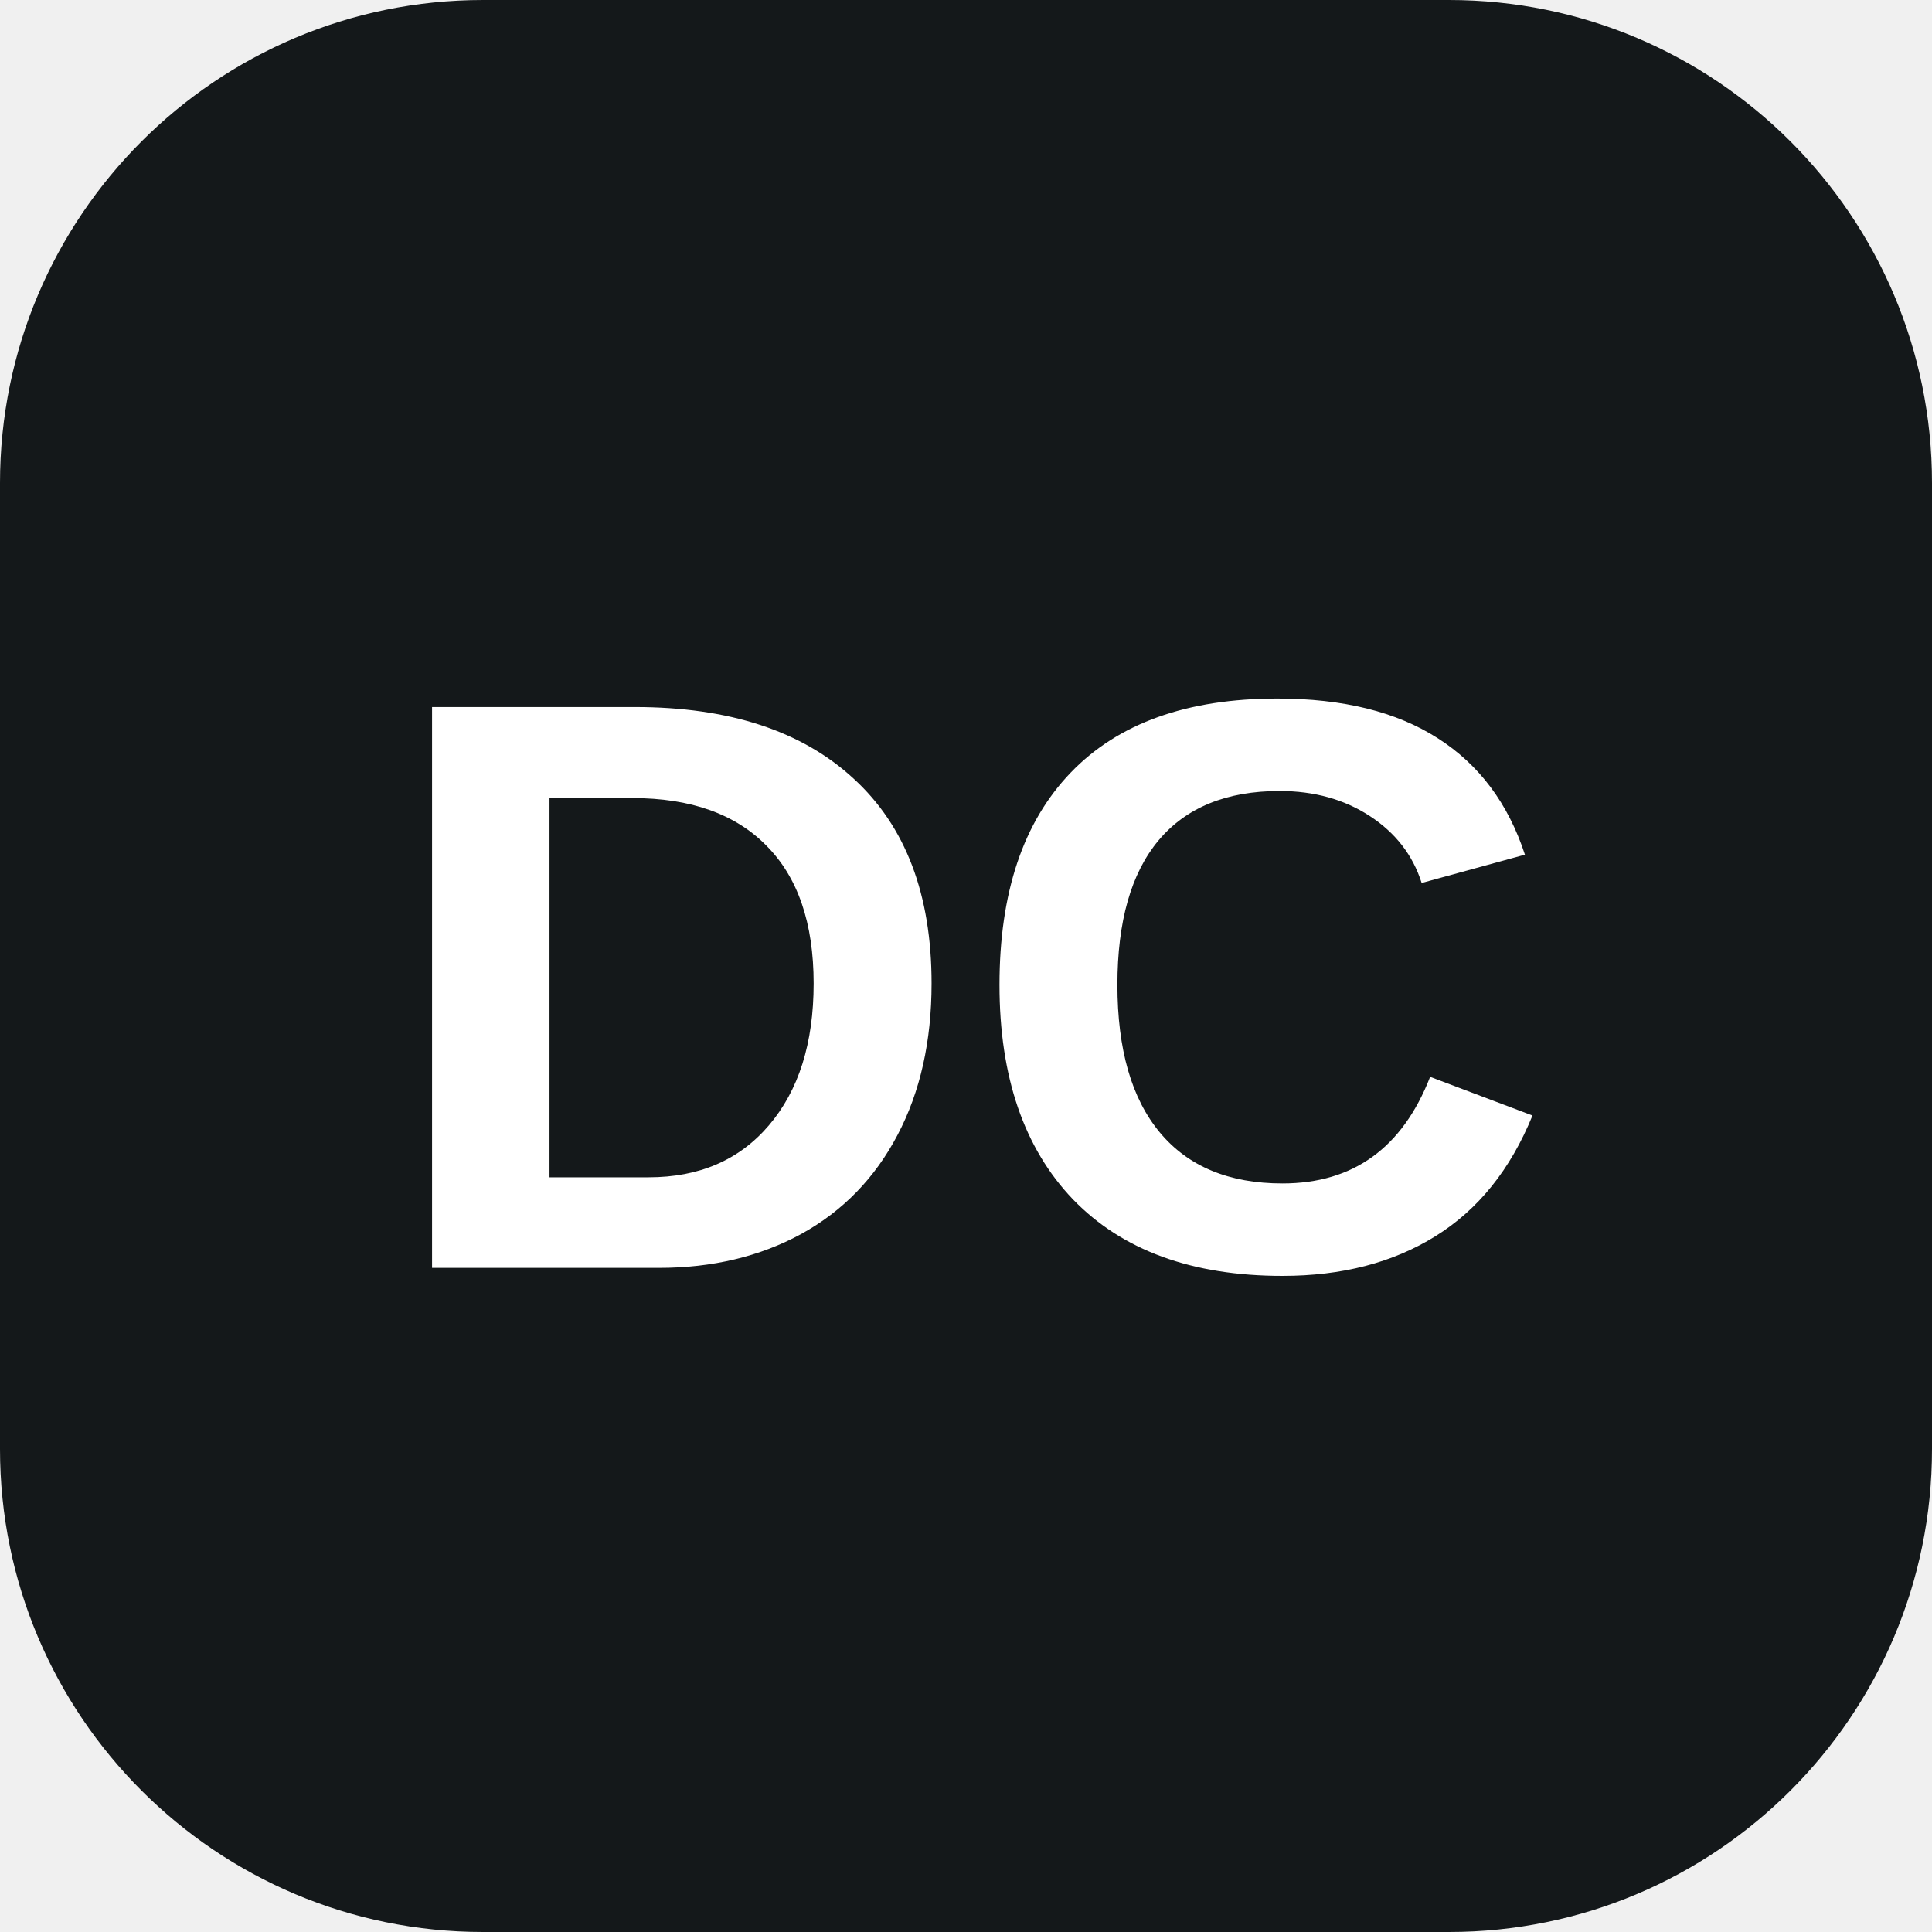
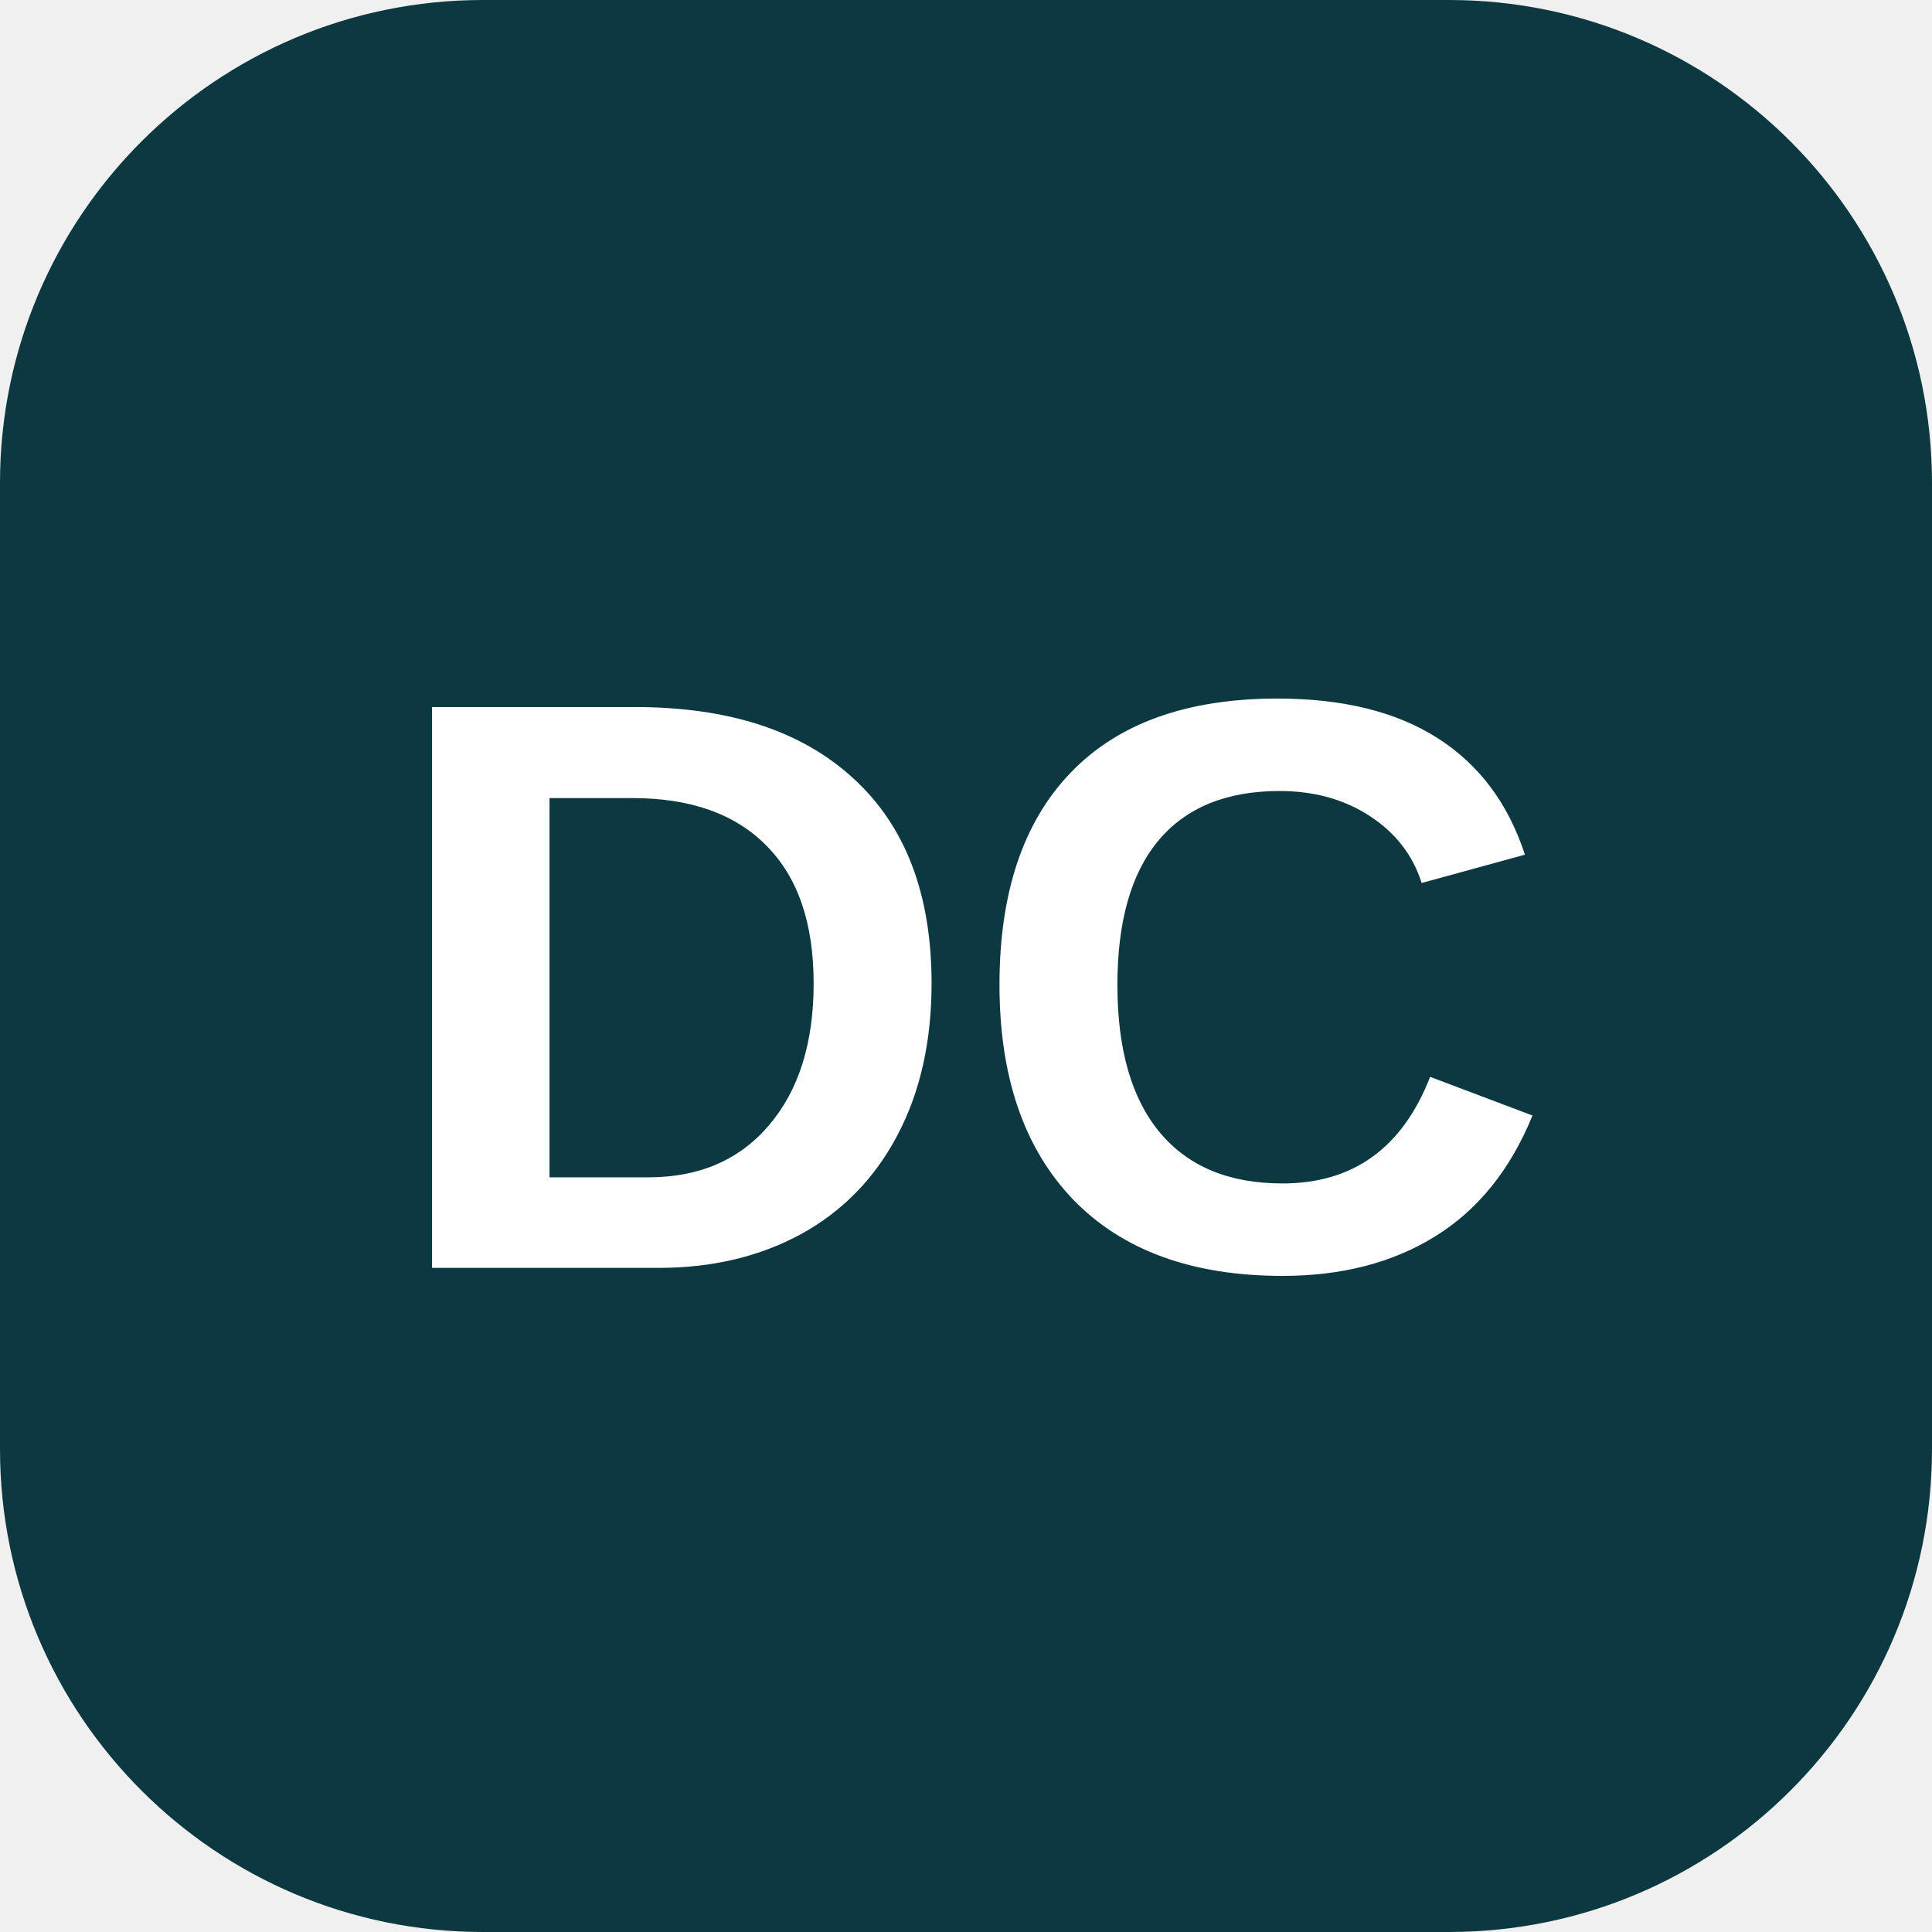
<svg xmlns="http://www.w3.org/2000/svg" viewBox="0 0 64 64">
-   <rect width="64" height="64" rx="16" fill="#14181A" />
+   <rect width="64" height="64" rx="16" fill="#0C3941" />
  <text x="32" y="42" font-family="Arial, Helvetica, sans-serif" font-size="27" font-weight="800" text-anchor="middle" fill="#fff">DC</text>
</svg>
